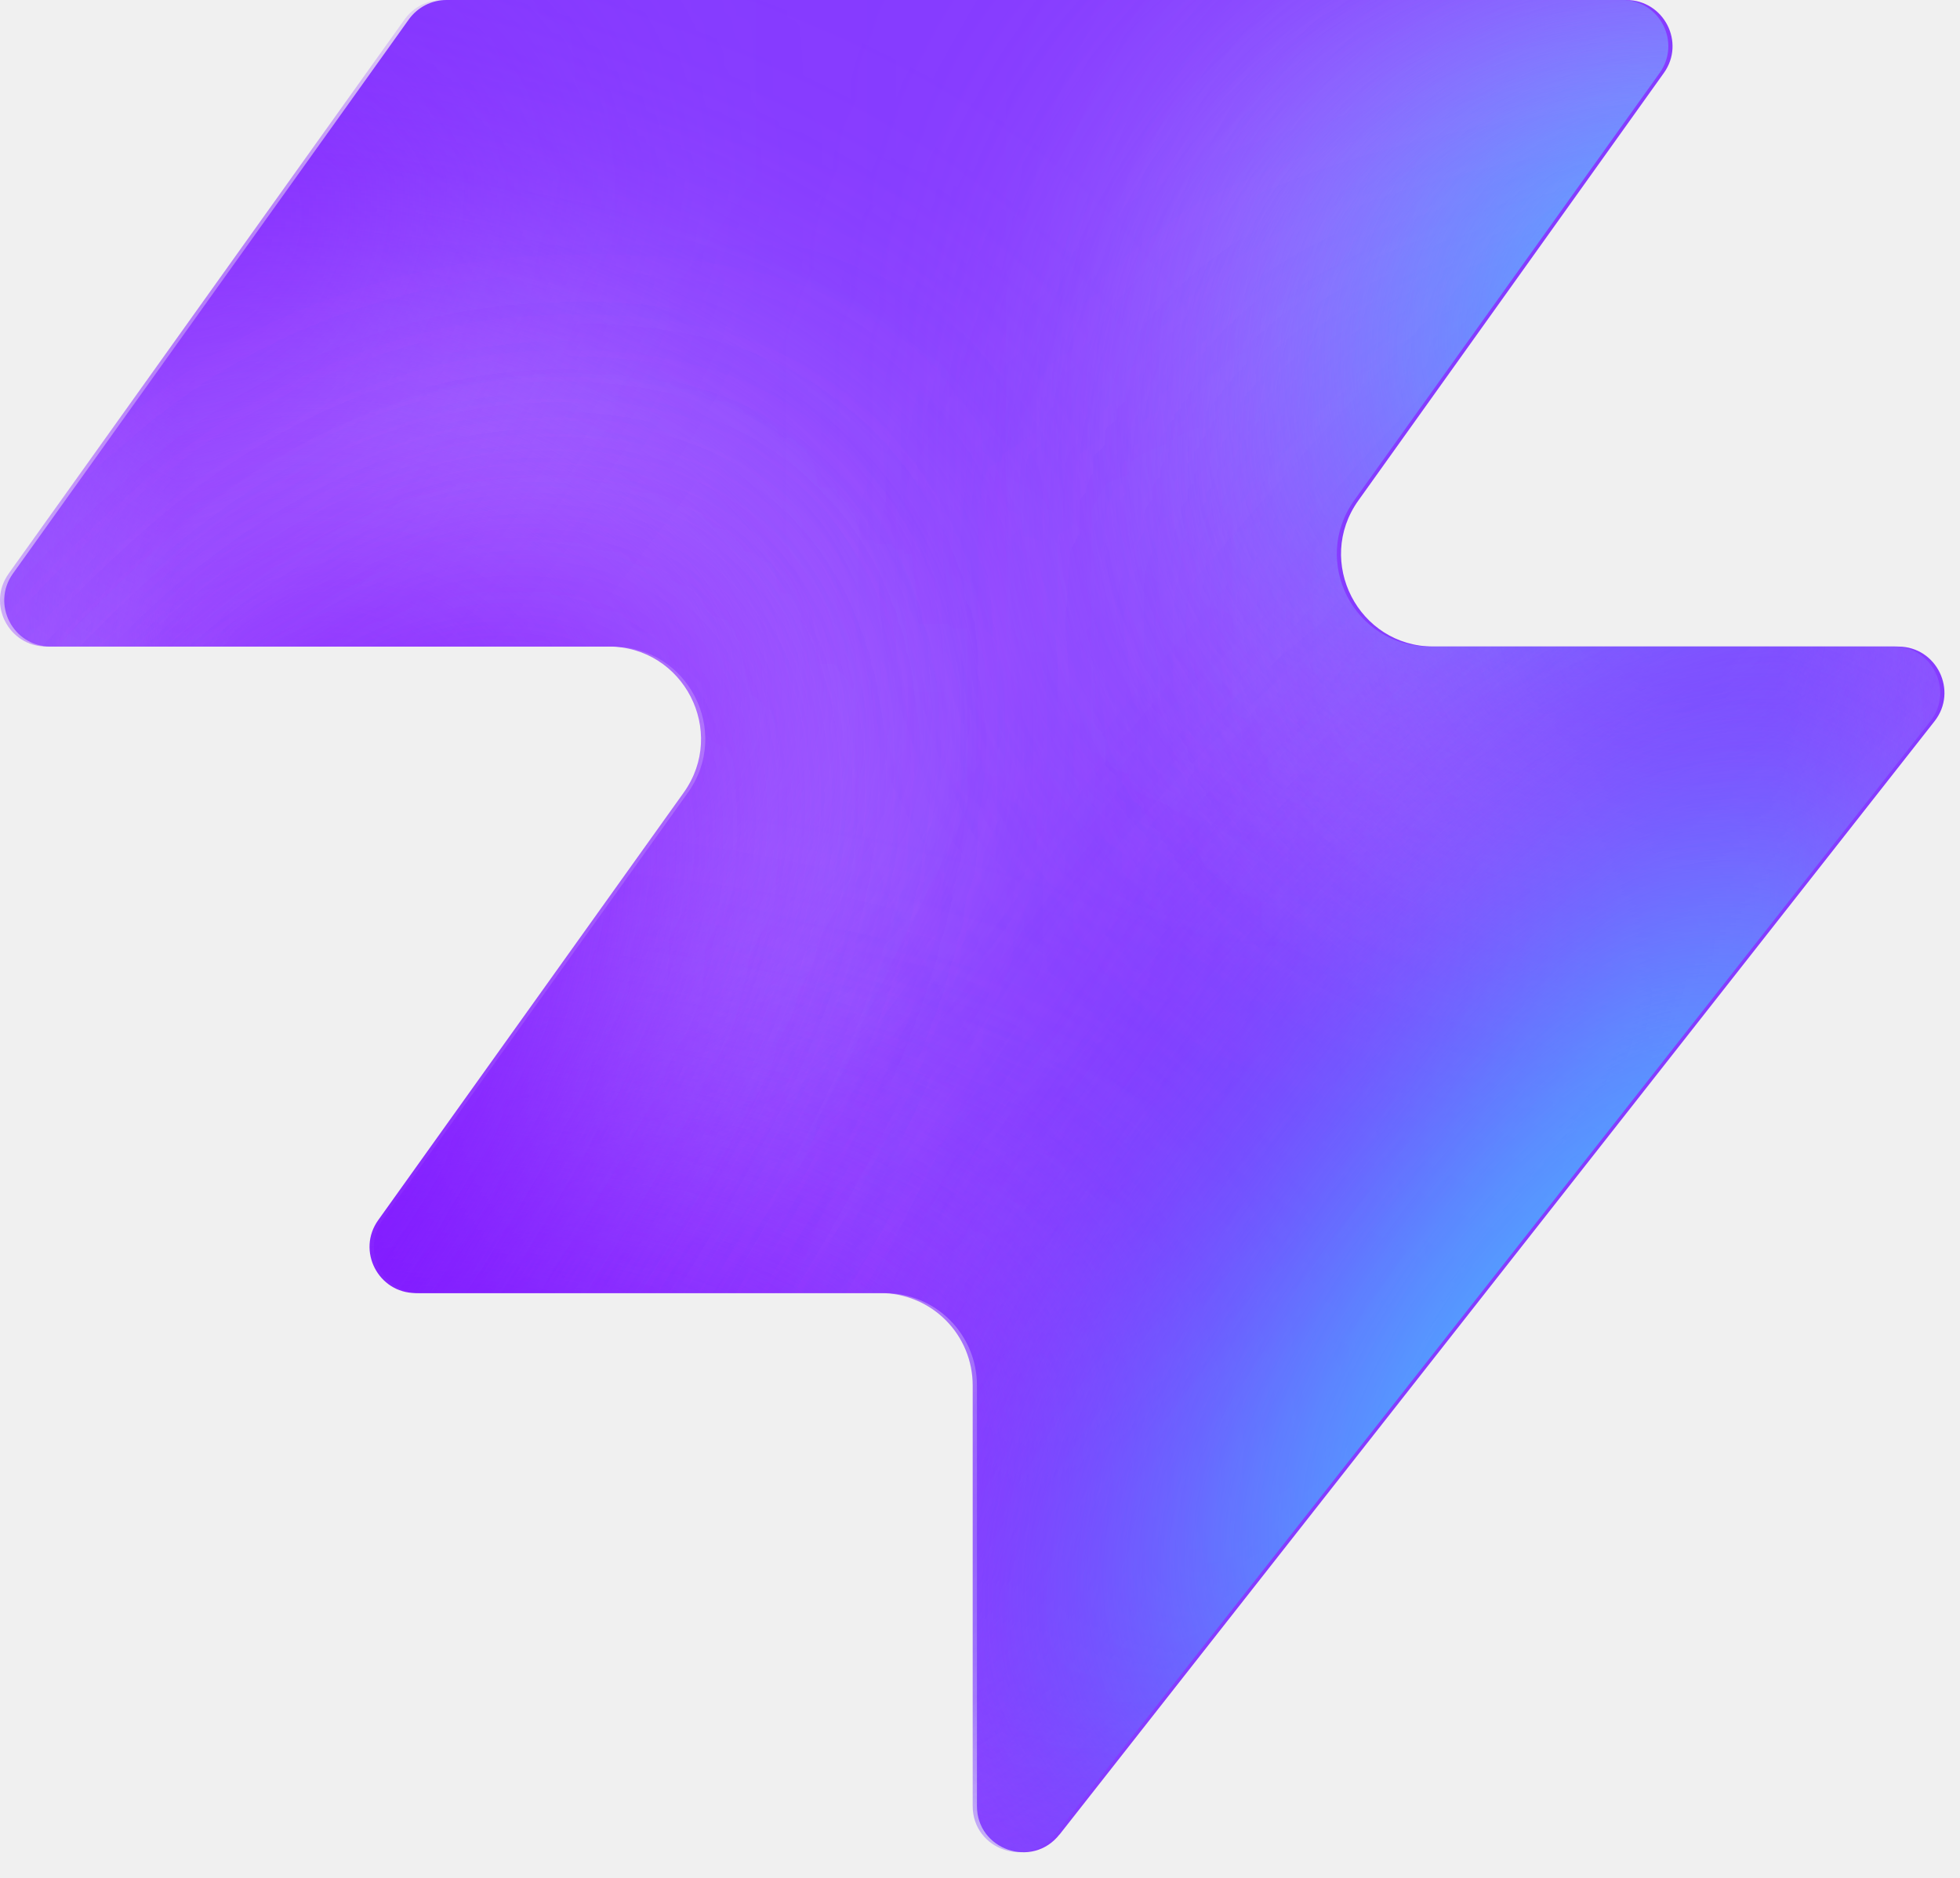
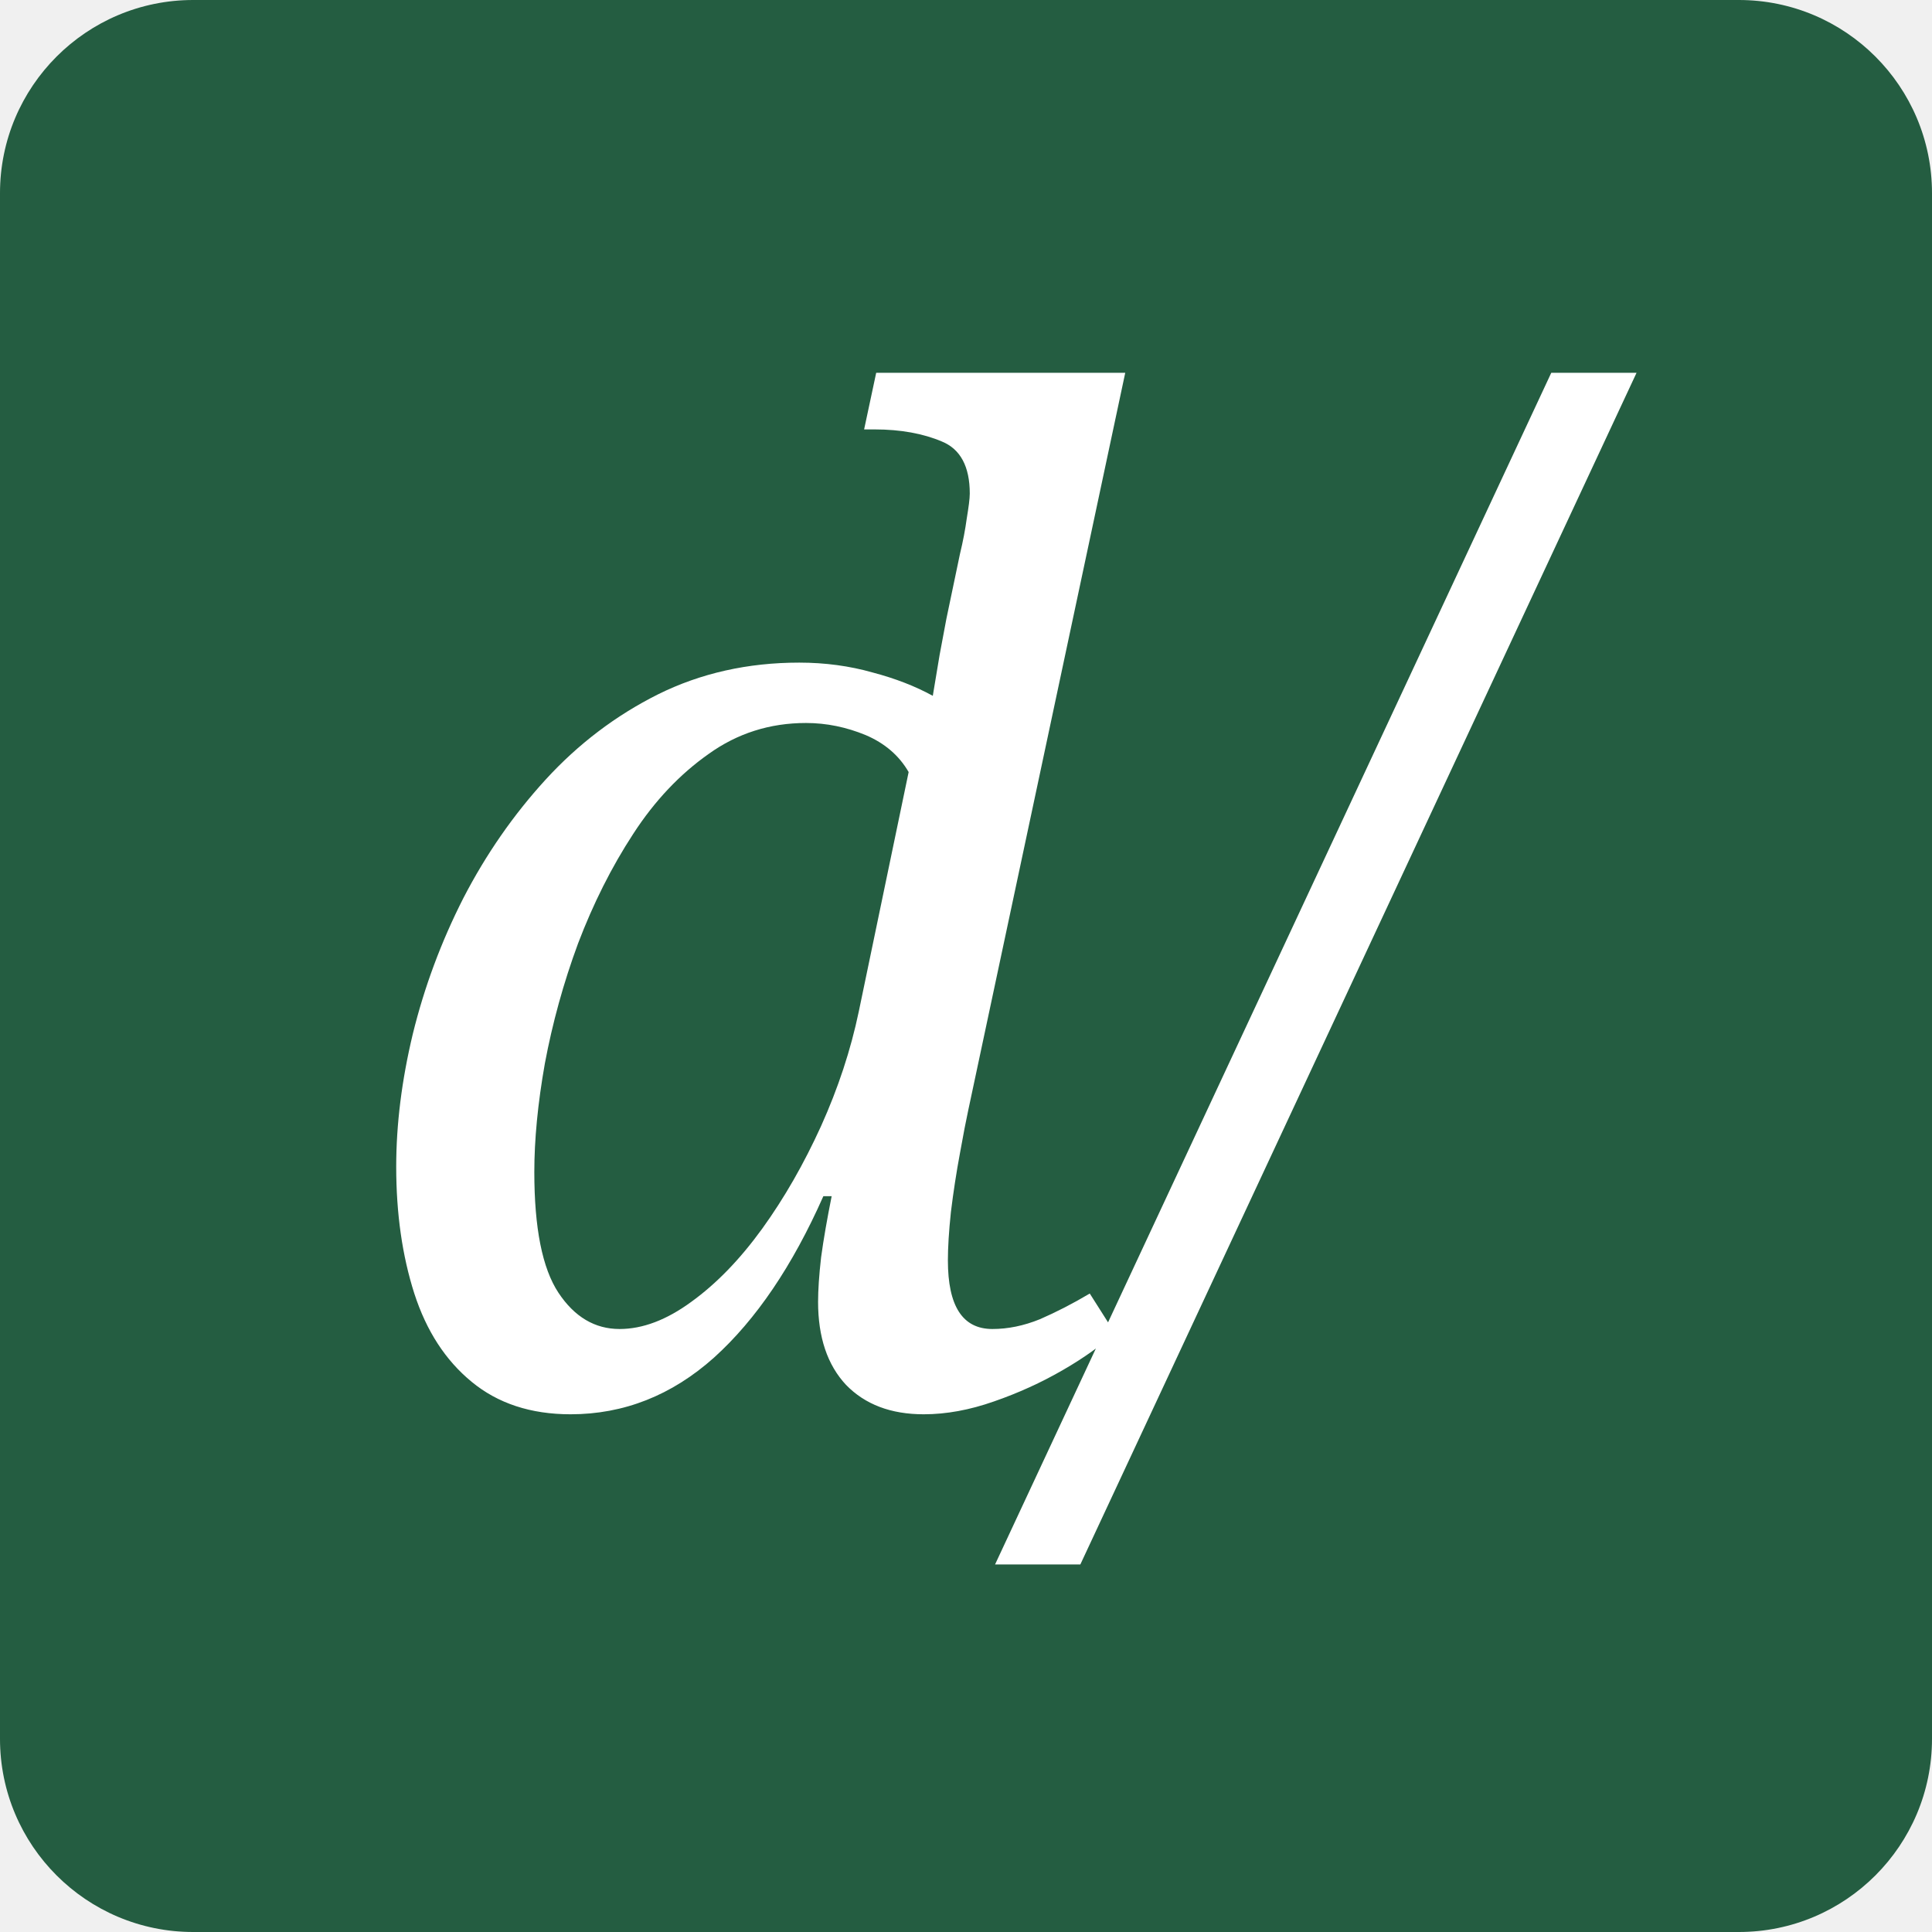
- <svg xmlns="http://www.w3.org/2000/svg" width="48" height="46" fill="none" viewBox="0 0 48 46">
-   <path fill="#863bff" d="M25.946 44.938c-.664.845-2.021.375-2.021-.698V33.937a2.26 2.26 0 0 0-2.262-2.262H10.287c-.92 0-1.456-1.04-.92-1.788l7.48-10.471c1.07-1.497 0-3.578-1.842-3.578H1.237c-.92 0-1.456-1.04-.92-1.788L10.013.474c.214-.297.556-.474.92-.474h28.894c.92 0 1.456 1.04.92 1.788l-7.48 10.471c-1.07 1.498 0 3.579 1.842 3.579h11.377c.943 0 1.473 1.088.89 1.83L25.947 44.94z" style="fill:#863bff;fill:color(display-p3 .525 .23 1);fill-opacity:1" />
-   <mask id="a" width="48" height="46" x="0" y="0" maskUnits="userSpaceOnUse" style="mask-type:alpha">
-     <path fill="#000" d="M25.842 44.938c-.664.844-2.021.375-2.021-.698V33.937a2.26 2.26 0 0 0-2.262-2.262H10.183c-.92 0-1.456-1.04-.92-1.788l7.48-10.471c1.07-1.498 0-3.579-1.842-3.579H1.133c-.92 0-1.456-1.04-.92-1.787L9.91.473c.214-.297.556-.474.92-.474h28.894c.92 0 1.456 1.04.92 1.788l-7.48 10.471c-1.07 1.498 0 3.578 1.842 3.578h11.377c.943 0 1.473 1.088.89 1.832L25.843 44.94z" style="fill:#000;fill-opacity:1" />
-   </mask>
-   <g mask="url(#a)">
-     <g filter="url(#b)">
-       <ellipse cx="5.508" cy="14.704" fill="#ede6ff" rx="5.508" ry="14.704" style="fill:#ede6ff;fill:color(display-p3 .927 .903 1);fill-opacity:1" transform="matrix(.00324 1 1 -.00324 -4.47 31.516)" />
-     </g>
-     <g filter="url(#c)">
-       <ellipse cx="10.399" cy="29.851" fill="#ede6ff" rx="10.399" ry="29.851" style="fill:#ede6ff;fill:color(display-p3 .927 .903 1);fill-opacity:1" transform="matrix(.00324 1 1 -.00324 -39.328 7.883)" />
-     </g>
-     <g filter="url(#d)">
-       <ellipse cx="5.508" cy="30.487" fill="#7e14ff" rx="5.508" ry="30.487" style="fill:#7e14ff;fill:color(display-p3 .492 .077 1);fill-opacity:1" transform="rotate(89.814 -25.913 -14.639)scale(1 -1)" />
-     </g>
-     <g filter="url(#e)">
-       <ellipse cx="5.508" cy="30.599" fill="#7e14ff" rx="5.508" ry="30.599" style="fill:#7e14ff;fill:color(display-p3 .492 .077 1);fill-opacity:1" transform="rotate(89.814 -32.644 -3.334)scale(1 -1)" />
-     </g>
-     <g filter="url(#f)">
-       <ellipse cx="5.508" cy="30.599" fill="#7e14ff" rx="5.508" ry="30.599" style="fill:#7e14ff;fill:color(display-p3 .492 .077 1);fill-opacity:1" transform="matrix(.00324 1 1 -.00324 -34.34 30.47)" />
-     </g>
-     <g filter="url(#g)">
-       <ellipse cx="14.072" cy="22.078" fill="#ede6ff" rx="14.072" ry="22.078" style="fill:#ede6ff;fill:color(display-p3 .927 .903 1);fill-opacity:1" transform="rotate(93.35 24.506 48.493)scale(-1 1)" />
-     </g>
-     <g filter="url(#h)">
-       <ellipse cx="3.47" cy="21.501" fill="#7e14ff" rx="3.47" ry="21.501" style="fill:#7e14ff;fill:color(display-p3 .492 .077 1);fill-opacity:1" transform="rotate(89.009 28.708 47.59)scale(-1 1)" />
-     </g>
-     <g filter="url(#i)">
-       <ellipse cx="3.47" cy="21.501" fill="#7e14ff" rx="3.47" ry="21.501" style="fill:#7e14ff;fill:color(display-p3 .492 .077 1);fill-opacity:1" transform="rotate(89.009 28.708 47.59)scale(-1 1)" />
-     </g>
-     <g filter="url(#j)">
-       <ellipse cx=".387" cy="8.972" fill="#7e14ff" rx="4.407" ry="29.108" style="fill:#7e14ff;fill:color(display-p3 .492 .077 1);fill-opacity:1" transform="rotate(39.51 .387 8.972)" />
-     </g>
-     <g filter="url(#k)">
-       <ellipse cx="47.523" cy="-6.092" fill="#7e14ff" rx="4.407" ry="29.108" style="fill:#7e14ff;fill:color(display-p3 .492 .077 1);fill-opacity:1" transform="rotate(37.892 47.523 -6.092)" />
-     </g>
-     <g filter="url(#l)">
-       <ellipse cx="41.412" cy="6.333" fill="#47bfff" rx="5.971" ry="9.665" style="fill:#47bfff;fill:color(display-p3 .28 .748 1);fill-opacity:1" transform="rotate(37.892 41.412 6.333)" />
-     </g>
-     <g filter="url(#m)">
-       <ellipse cx="-1.879" cy="38.332" fill="#7e14ff" rx="4.407" ry="29.108" style="fill:#7e14ff;fill:color(display-p3 .492 .077 1);fill-opacity:1" transform="rotate(37.892 -1.88 38.332)" />
-     </g>
-     <g filter="url(#n)">
-       <ellipse cx="-1.879" cy="38.332" fill="#7e14ff" rx="4.407" ry="29.108" style="fill:#7e14ff;fill:color(display-p3 .492 .077 1);fill-opacity:1" transform="rotate(37.892 -1.88 38.332)" />
-     </g>
-     <g filter="url(#o)">
-       <ellipse cx="35.651" cy="29.907" fill="#7e14ff" rx="4.407" ry="29.108" style="fill:#7e14ff;fill:color(display-p3 .492 .077 1);fill-opacity:1" transform="rotate(37.892 35.651 29.907)" />
-     </g>
-     <g filter="url(#p)">
-       <ellipse cx="38.418" cy="32.4" fill="#47bfff" rx="5.971" ry="15.297" style="fill:#47bfff;fill:color(display-p3 .28 .748 1);fill-opacity:1" transform="rotate(37.892 38.418 32.4)" />
-     </g>
-   </g>
-   <defs>
-     <filter id="b" width="60.045" height="41.654" x="-19.77" y="16.149" color-interpolation-filters="sRGB" filterUnits="userSpaceOnUse">
-       <feFlood flood-opacity="0" result="BackgroundImageFix" />
-       <feBlend in="SourceGraphic" in2="BackgroundImageFix" result="shape" />
-       <feGaussianBlur result="effect1_foregroundBlur_2002_17158" stdDeviation="7.659" />
-     </filter>
-     <filter id="c" width="90.34" height="51.437" x="-54.613" y="-7.533" color-interpolation-filters="sRGB" filterUnits="userSpaceOnUse">
-       <feFlood flood-opacity="0" result="BackgroundImageFix" />
-       <feBlend in="SourceGraphic" in2="BackgroundImageFix" result="shape" />
-       <feGaussianBlur result="effect1_foregroundBlur_2002_17158" stdDeviation="7.659" />
-     </filter>
-     <filter id="d" width="79.355" height="29.4" x="-49.64" y="2.03" color-interpolation-filters="sRGB" filterUnits="userSpaceOnUse">
-       <feFlood flood-opacity="0" result="BackgroundImageFix" />
-       <feBlend in="SourceGraphic" in2="BackgroundImageFix" result="shape" />
-       <feGaussianBlur result="effect1_foregroundBlur_2002_17158" stdDeviation="4.596" />
-     </filter>
-     <filter id="e" width="79.579" height="29.4" x="-45.045" y="20.029" color-interpolation-filters="sRGB" filterUnits="userSpaceOnUse">
-       <feFlood flood-opacity="0" result="BackgroundImageFix" />
-       <feBlend in="SourceGraphic" in2="BackgroundImageFix" result="shape" />
-       <feGaussianBlur result="effect1_foregroundBlur_2002_17158" stdDeviation="4.596" />
-     </filter>
-     <filter id="f" width="79.579" height="29.4" x="-43.513" y="21.178" color-interpolation-filters="sRGB" filterUnits="userSpaceOnUse">
-       <feFlood flood-opacity="0" result="BackgroundImageFix" />
-       <feBlend in="SourceGraphic" in2="BackgroundImageFix" result="shape" />
-       <feGaussianBlur result="effect1_foregroundBlur_2002_17158" stdDeviation="4.596" />
-     </filter>
-     <filter id="g" width="74.749" height="58.852" x="15.756" y="-17.901" color-interpolation-filters="sRGB" filterUnits="userSpaceOnUse">
-       <feFlood flood-opacity="0" result="BackgroundImageFix" />
-       <feBlend in="SourceGraphic" in2="BackgroundImageFix" result="shape" />
-       <feGaussianBlur result="effect1_foregroundBlur_2002_17158" stdDeviation="7.659" />
-     </filter>
-     <filter id="h" width="61.377" height="25.362" x="23.548" y="2.284" color-interpolation-filters="sRGB" filterUnits="userSpaceOnUse">
-       <feFlood flood-opacity="0" result="BackgroundImageFix" />
-       <feBlend in="SourceGraphic" in2="BackgroundImageFix" result="shape" />
-       <feGaussianBlur result="effect1_foregroundBlur_2002_17158" stdDeviation="4.596" />
-     </filter>
-     <filter id="i" width="61.377" height="25.362" x="23.548" y="2.284" color-interpolation-filters="sRGB" filterUnits="userSpaceOnUse">
-       <feFlood flood-opacity="0" result="BackgroundImageFix" />
-       <feBlend in="SourceGraphic" in2="BackgroundImageFix" result="shape" />
-       <feGaussianBlur result="effect1_foregroundBlur_2002_17158" stdDeviation="4.596" />
-     </filter>
-     <filter id="j" width="56.045" height="63.649" x="-27.636" y="-22.853" color-interpolation-filters="sRGB" filterUnits="userSpaceOnUse">
-       <feFlood flood-opacity="0" result="BackgroundImageFix" />
-       <feBlend in="SourceGraphic" in2="BackgroundImageFix" result="shape" />
-       <feGaussianBlur result="effect1_foregroundBlur_2002_17158" stdDeviation="4.596" />
-     </filter>
-     <filter id="k" width="54.814" height="64.646" x="20.116" y="-38.415" color-interpolation-filters="sRGB" filterUnits="userSpaceOnUse">
-       <feFlood flood-opacity="0" result="BackgroundImageFix" />
-       <feBlend in="SourceGraphic" in2="BackgroundImageFix" result="shape" />
-       <feGaussianBlur result="effect1_foregroundBlur_2002_17158" stdDeviation="4.596" />
-     </filter>
-     <filter id="l" width="33.541" height="35.313" x="24.641" y="-11.323" color-interpolation-filters="sRGB" filterUnits="userSpaceOnUse">
-       <feFlood flood-opacity="0" result="BackgroundImageFix" />
-       <feBlend in="SourceGraphic" in2="BackgroundImageFix" result="shape" />
-       <feGaussianBlur result="effect1_foregroundBlur_2002_17158" stdDeviation="4.596" />
-     </filter>
-     <filter id="m" width="54.814" height="64.646" x="-29.286" y="6.009" color-interpolation-filters="sRGB" filterUnits="userSpaceOnUse">
-       <feFlood flood-opacity="0" result="BackgroundImageFix" />
-       <feBlend in="SourceGraphic" in2="BackgroundImageFix" result="shape" />
-       <feGaussianBlur result="effect1_foregroundBlur_2002_17158" stdDeviation="4.596" />
-     </filter>
-     <filter id="n" width="54.814" height="64.646" x="-29.286" y="6.009" color-interpolation-filters="sRGB" filterUnits="userSpaceOnUse">
-       <feFlood flood-opacity="0" result="BackgroundImageFix" />
-       <feBlend in="SourceGraphic" in2="BackgroundImageFix" result="shape" />
-       <feGaussianBlur result="effect1_foregroundBlur_2002_17158" stdDeviation="4.596" />
-     </filter>
-     <filter id="o" width="54.814" height="64.646" x="8.244" y="-2.416" color-interpolation-filters="sRGB" filterUnits="userSpaceOnUse">
-       <feFlood flood-opacity="0" result="BackgroundImageFix" />
-       <feBlend in="SourceGraphic" in2="BackgroundImageFix" result="shape" />
-       <feGaussianBlur result="effect1_foregroundBlur_2002_17158" stdDeviation="4.596" />
-     </filter>
-     <filter id="p" width="39.409" height="43.623" x="18.713" y="10.588" color-interpolation-filters="sRGB" filterUnits="userSpaceOnUse">
-       <feFlood flood-opacity="0" result="BackgroundImageFix" />
-       <feBlend in="SourceGraphic" in2="BackgroundImageFix" result="shape" />
-       <feGaussianBlur result="effect1_foregroundBlur_2002_17158" stdDeviation="4.596" />
-     </filter>
-   </defs>
+ <svg xmlns="http://www.w3.org/2000/svg" viewBox="0 0 40 40">
+   <rect width="40" height="40" rx="4" fill="#245d41" />
+   <text x="7" y="29" fill="#fff" font-family="Georgia,serif" font-style="italic" font-size="28">d/</text>
</svg>
